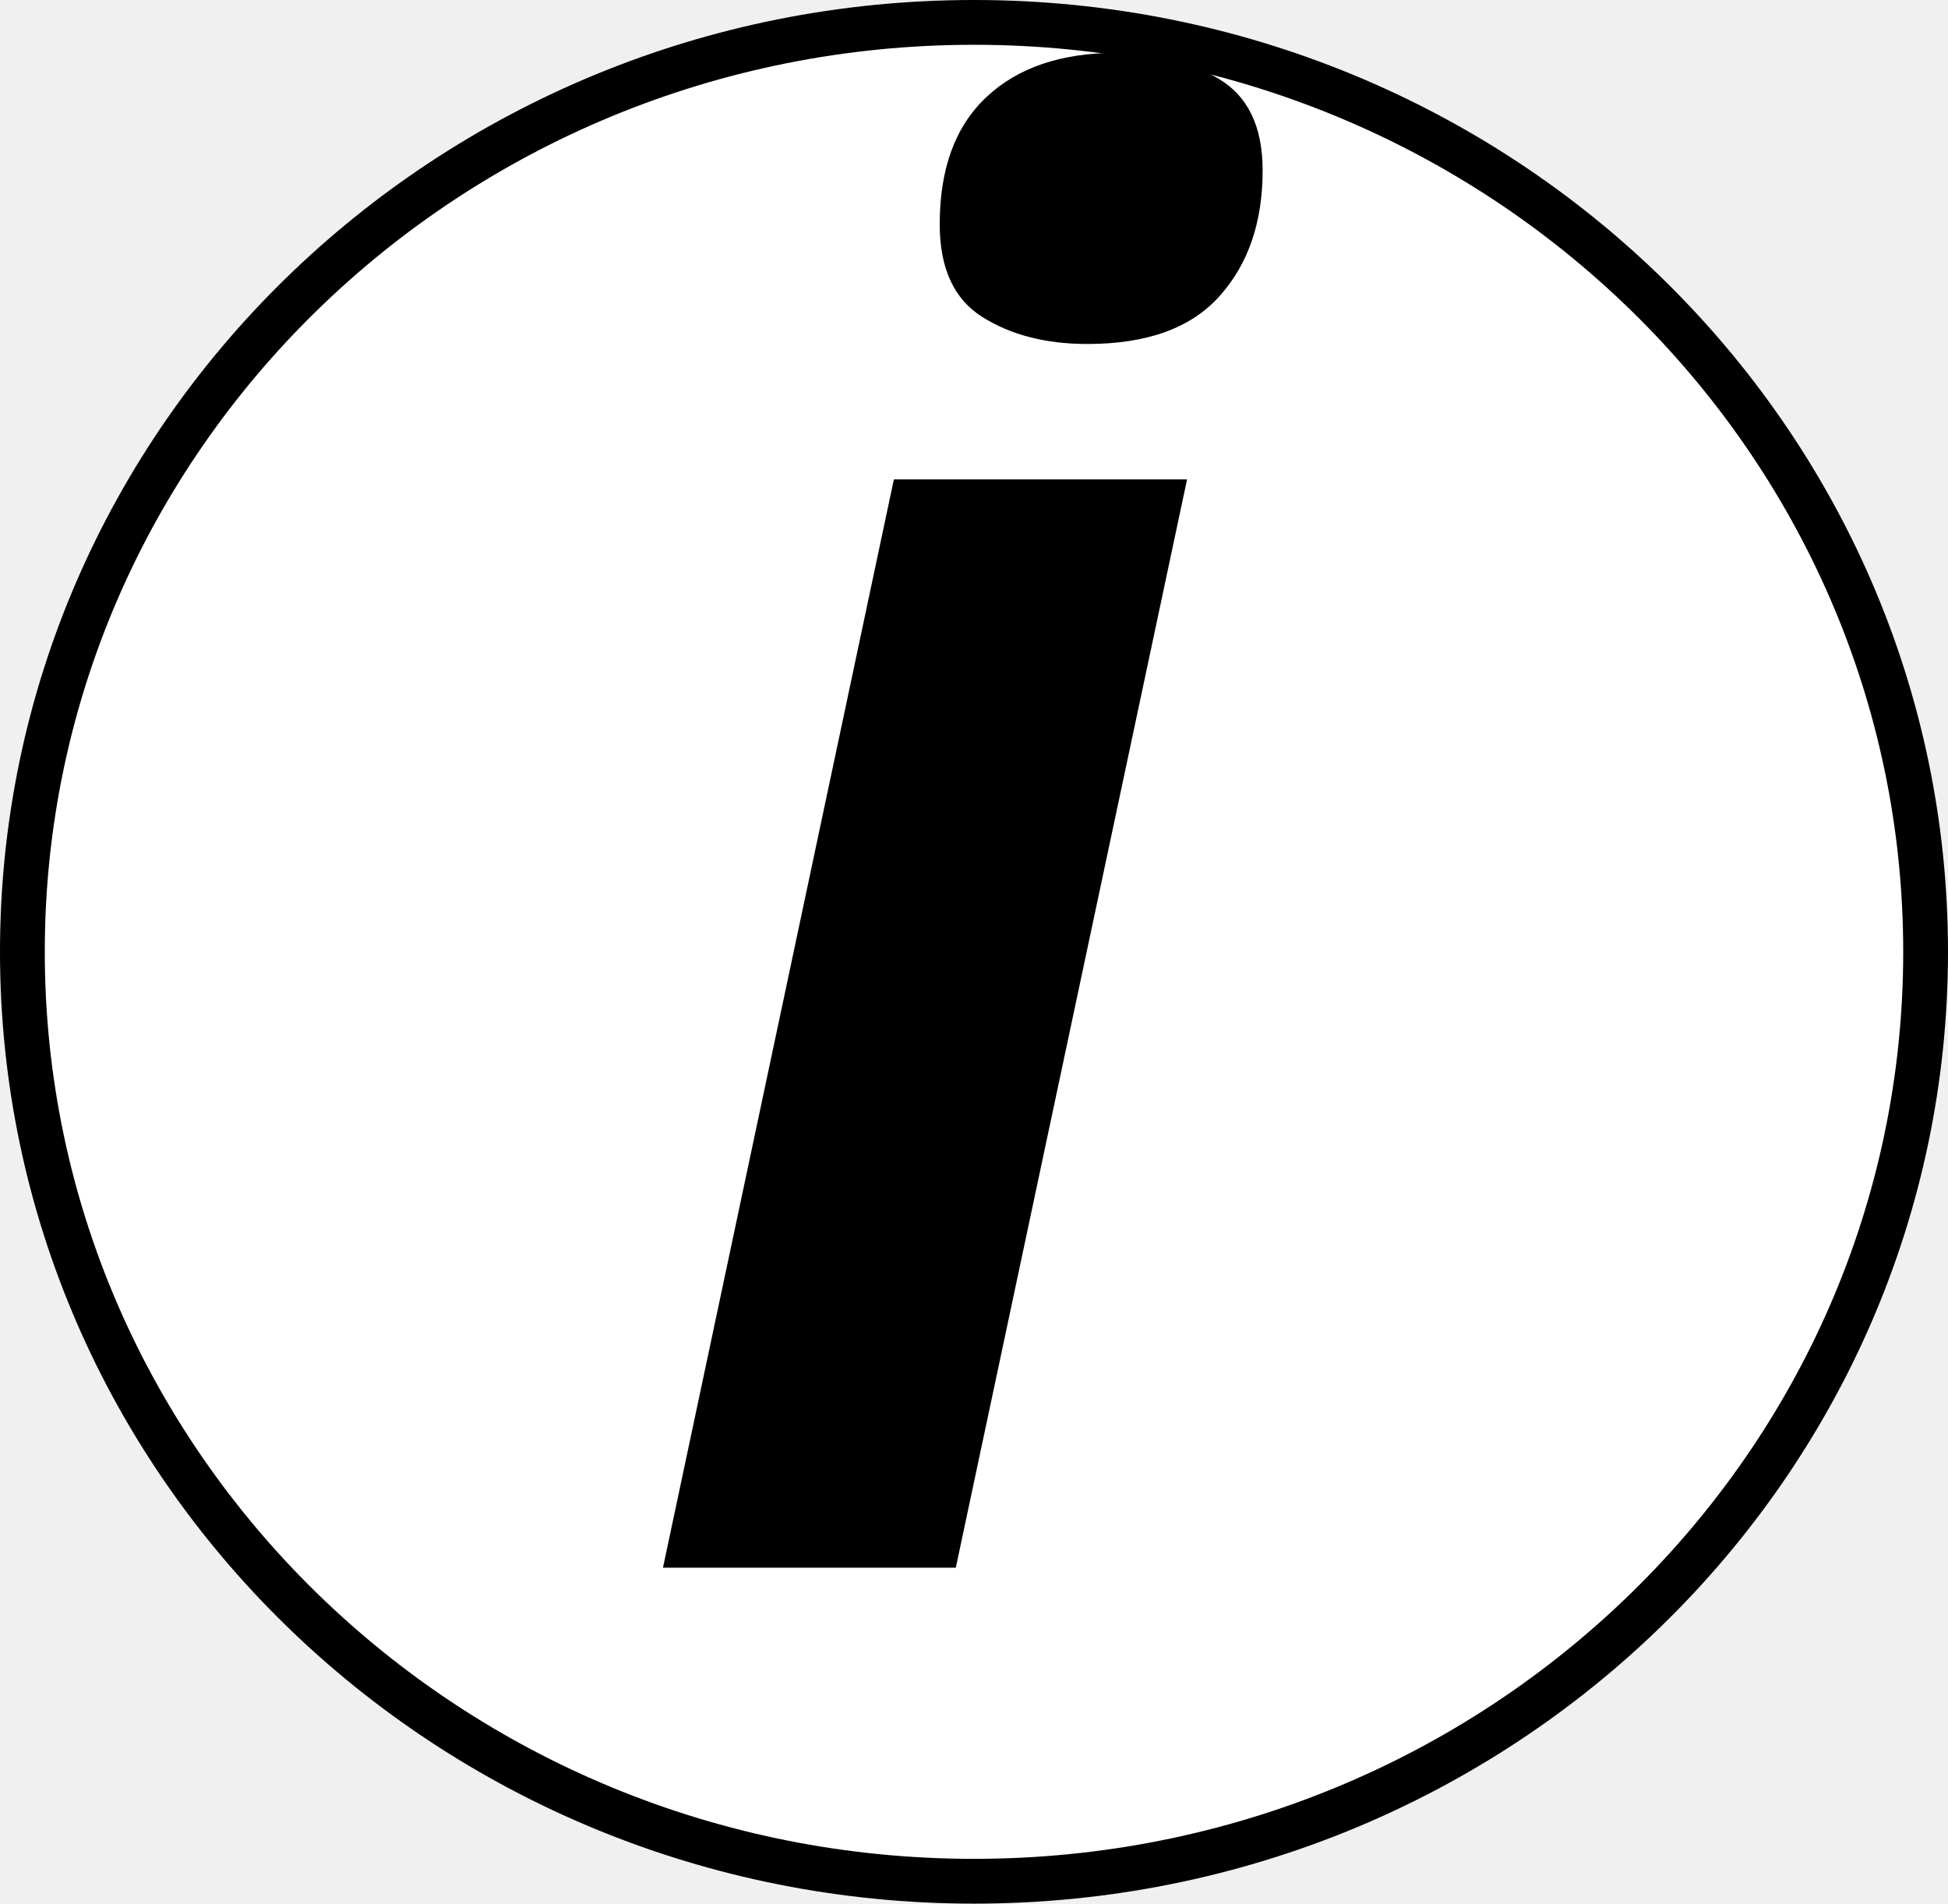
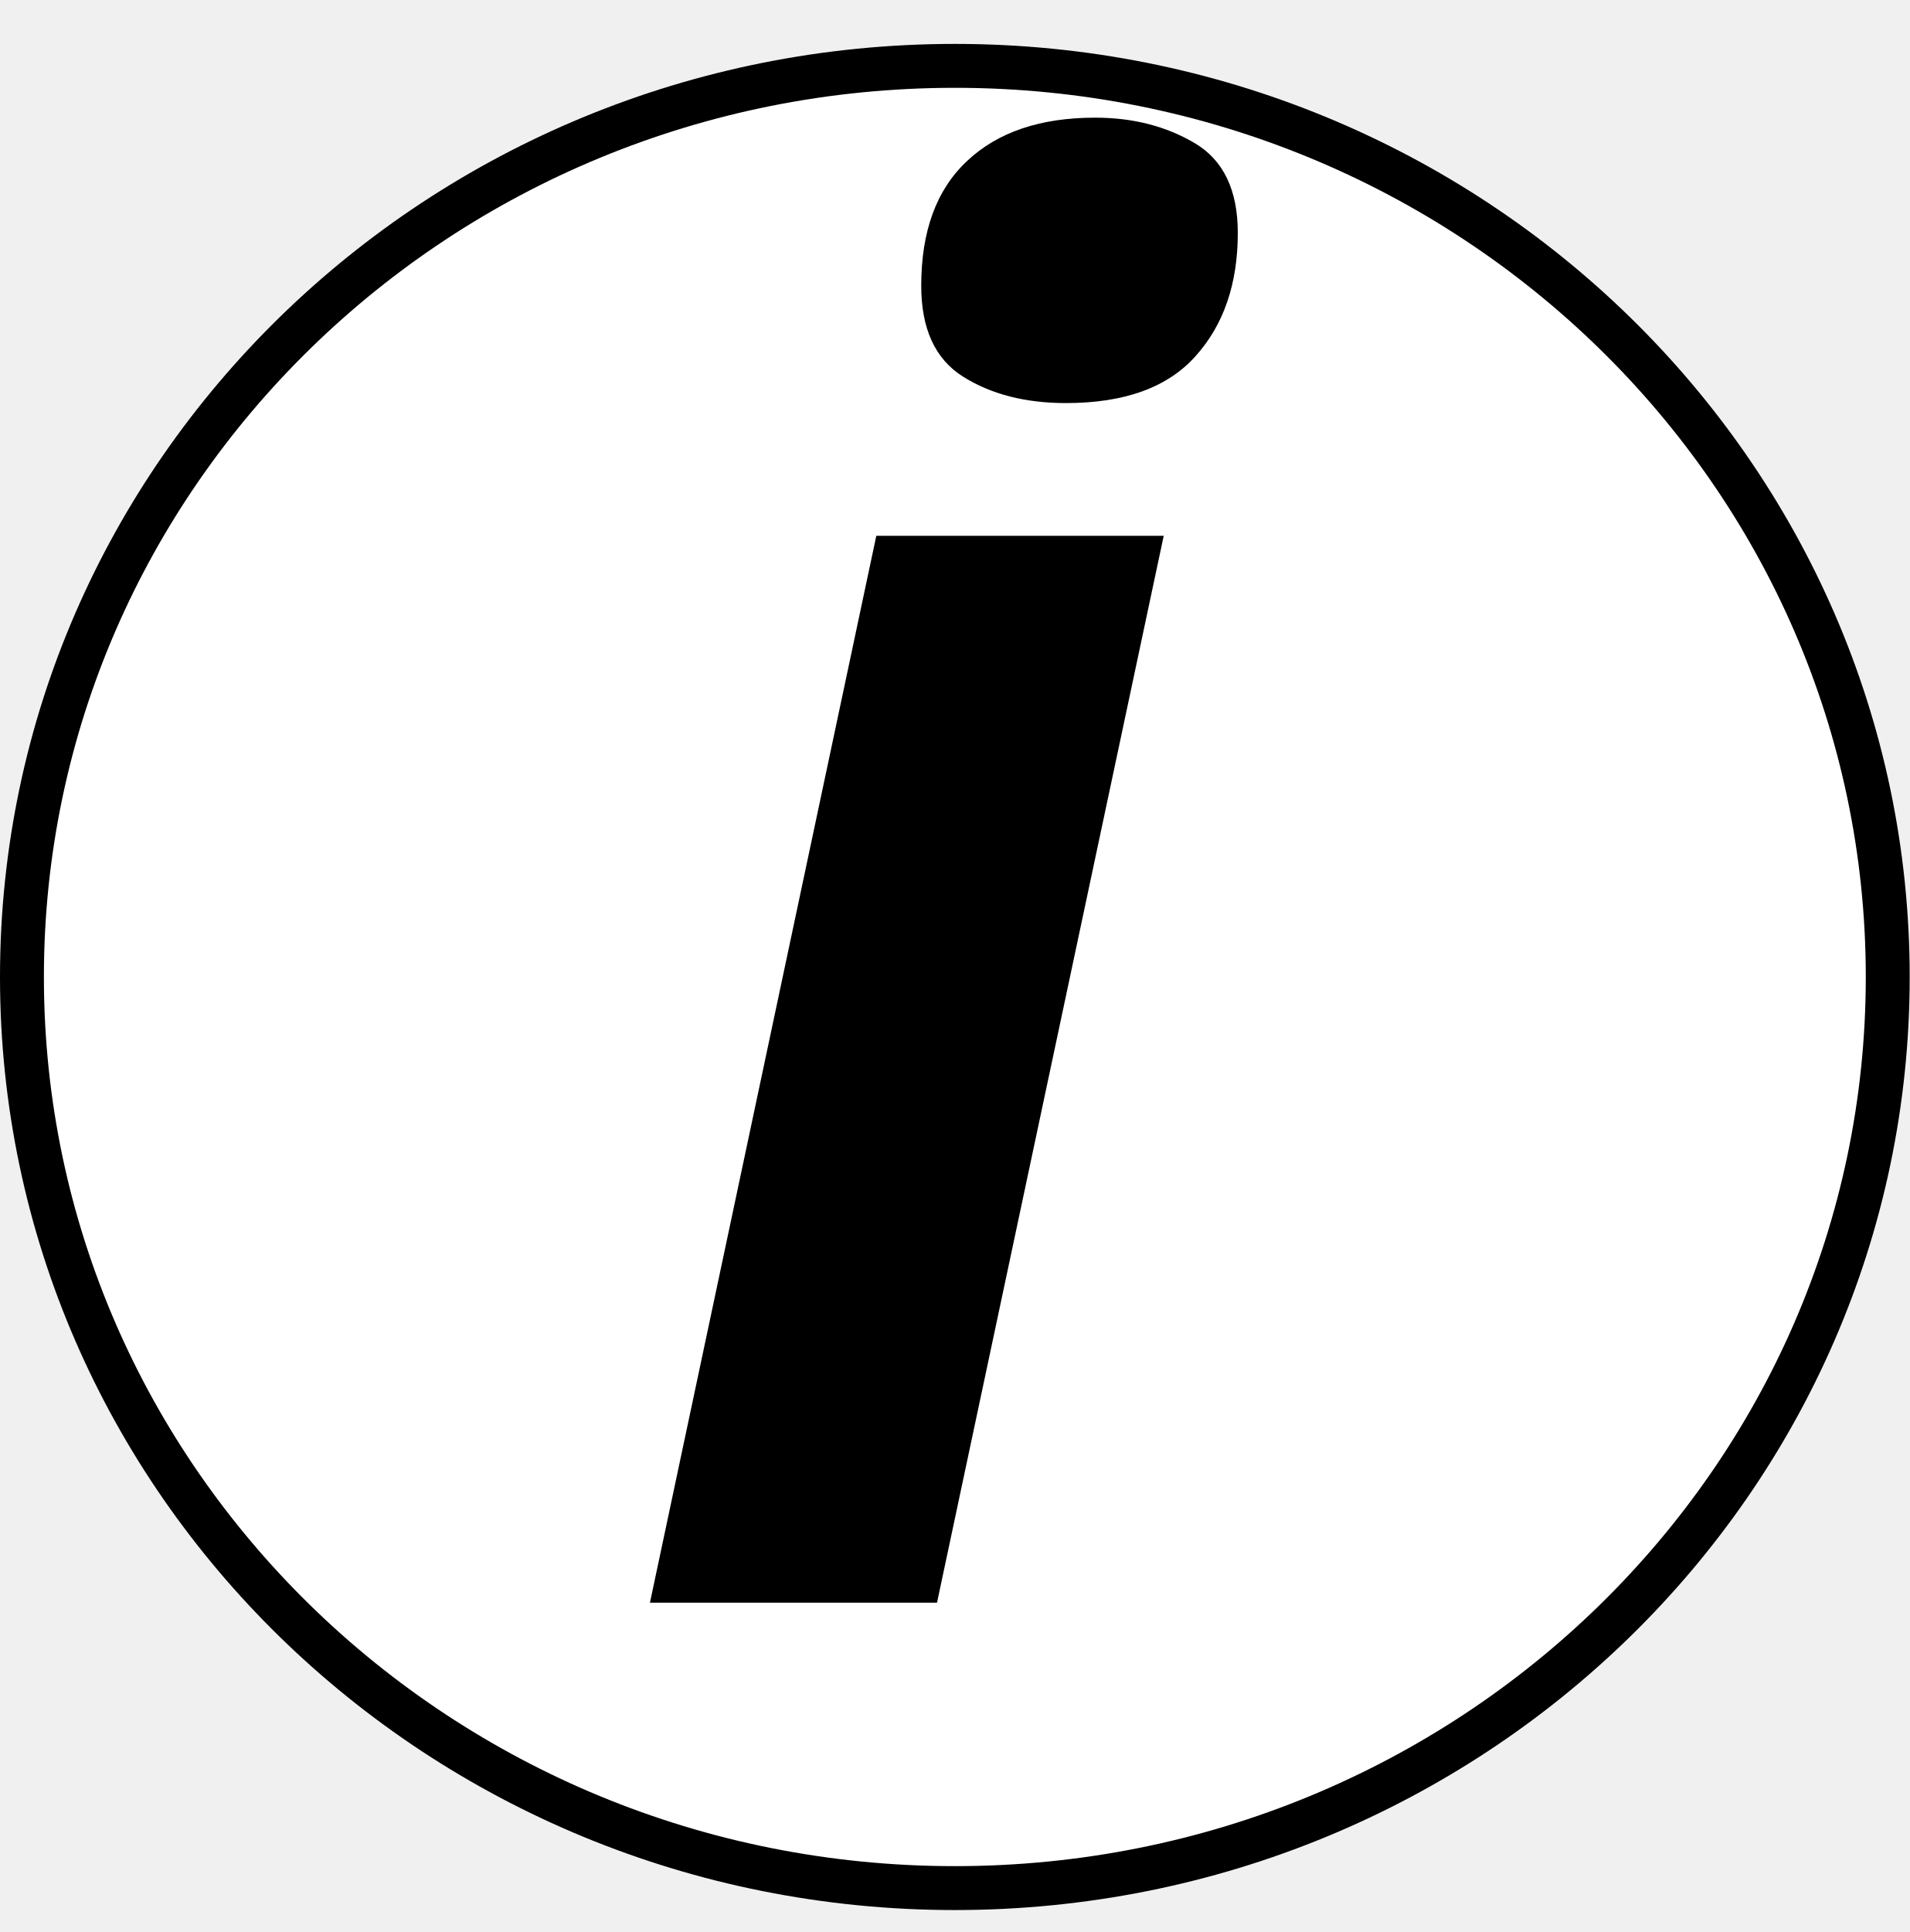
- <svg xmlns="http://www.w3.org/2000/svg" width="87" height="85">
+ <svg xmlns="http://www.w3.org/2000/svg" width="87" height="88">
  <g>
-     <ellipse fill="#fff" stroke="#000" cx="43.5" cy="42.5" id="svg_1" rx="42.5" ry="41.5" stroke-width="2" />
-     <text fill="#000000" stroke="#000" stroke-width="0" x="28" y="70" id="svg_2" font-size="89" font-family="Noto Sans JP" text-anchor="start" xml:space="preserve" font-style="italic" font-weight="bold">i</text>
+     <ellipse fill="#fff" stroke="#000" cx="43.5" cy="44.5" id="svg_1" rx="42.5" ry="41.5" stroke-width="2" />
+     <text fill="#000000" stroke="#000" stroke-width="0" x="28" y="73" id="svg_2" font-size="89" font-family="Noto Sans JP" text-anchor="start" xml:space="preserve" font-style="italic" font-weight="bold">i</text>
  </g>
</svg>
